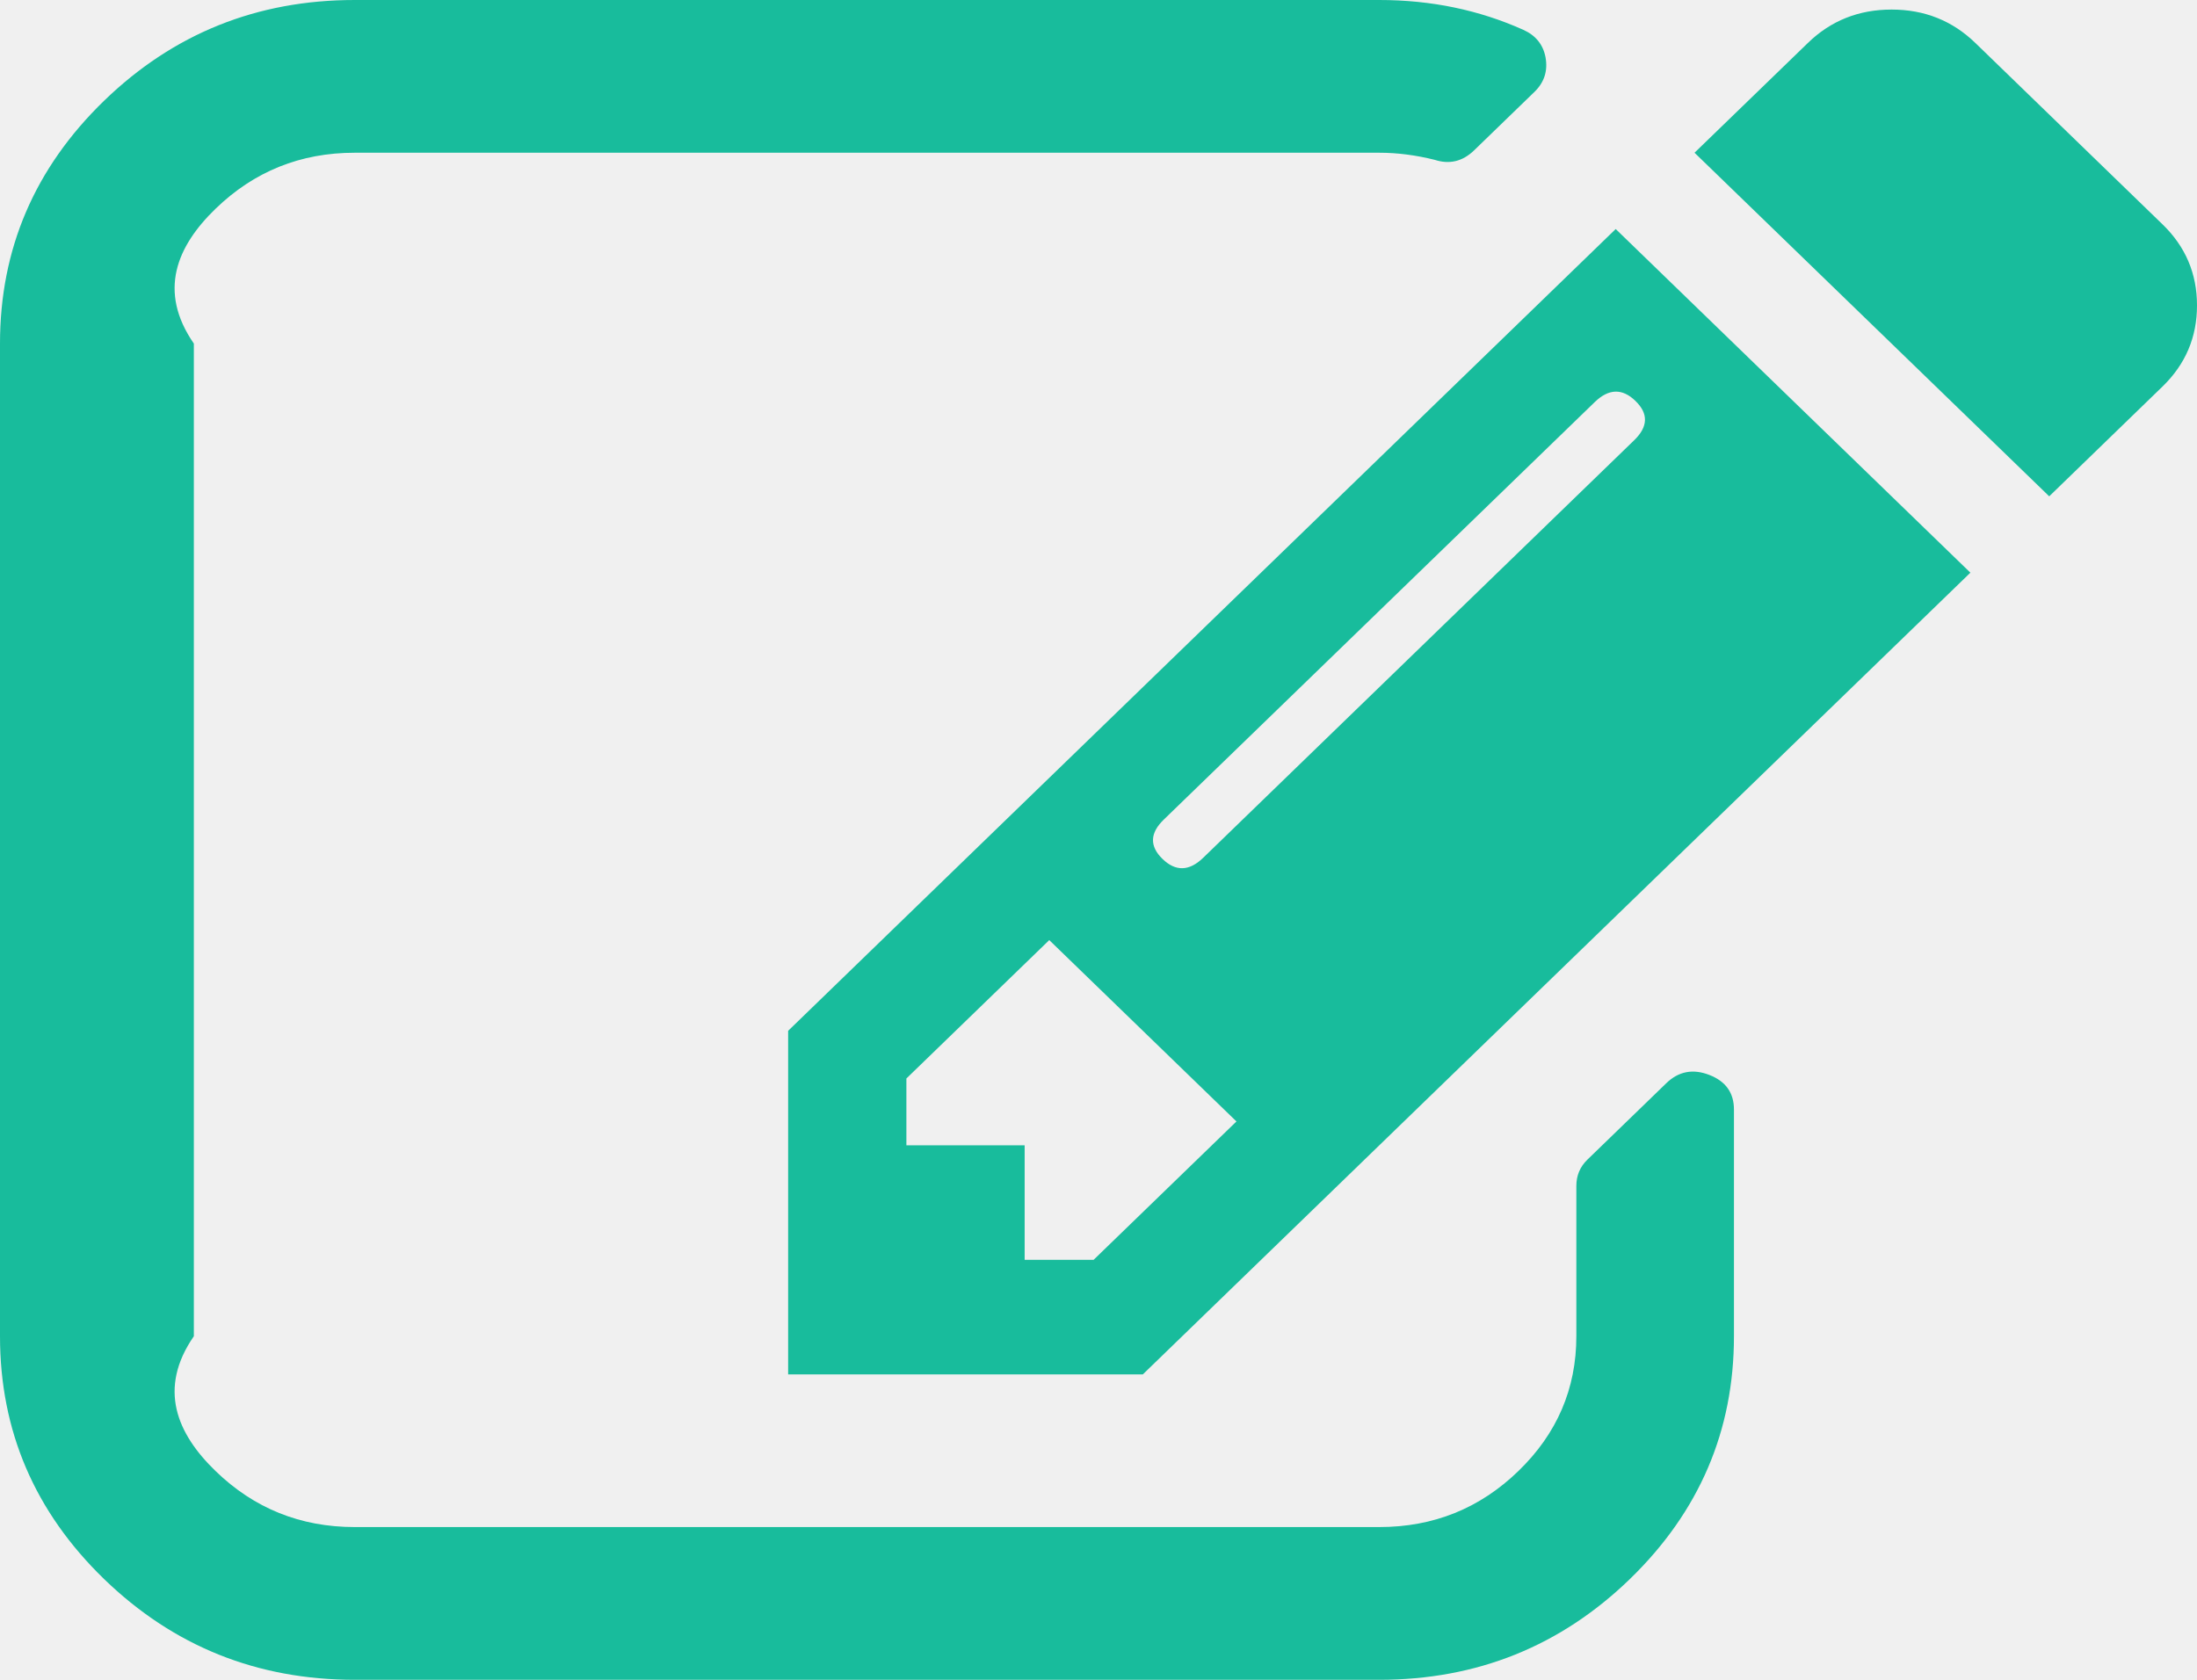
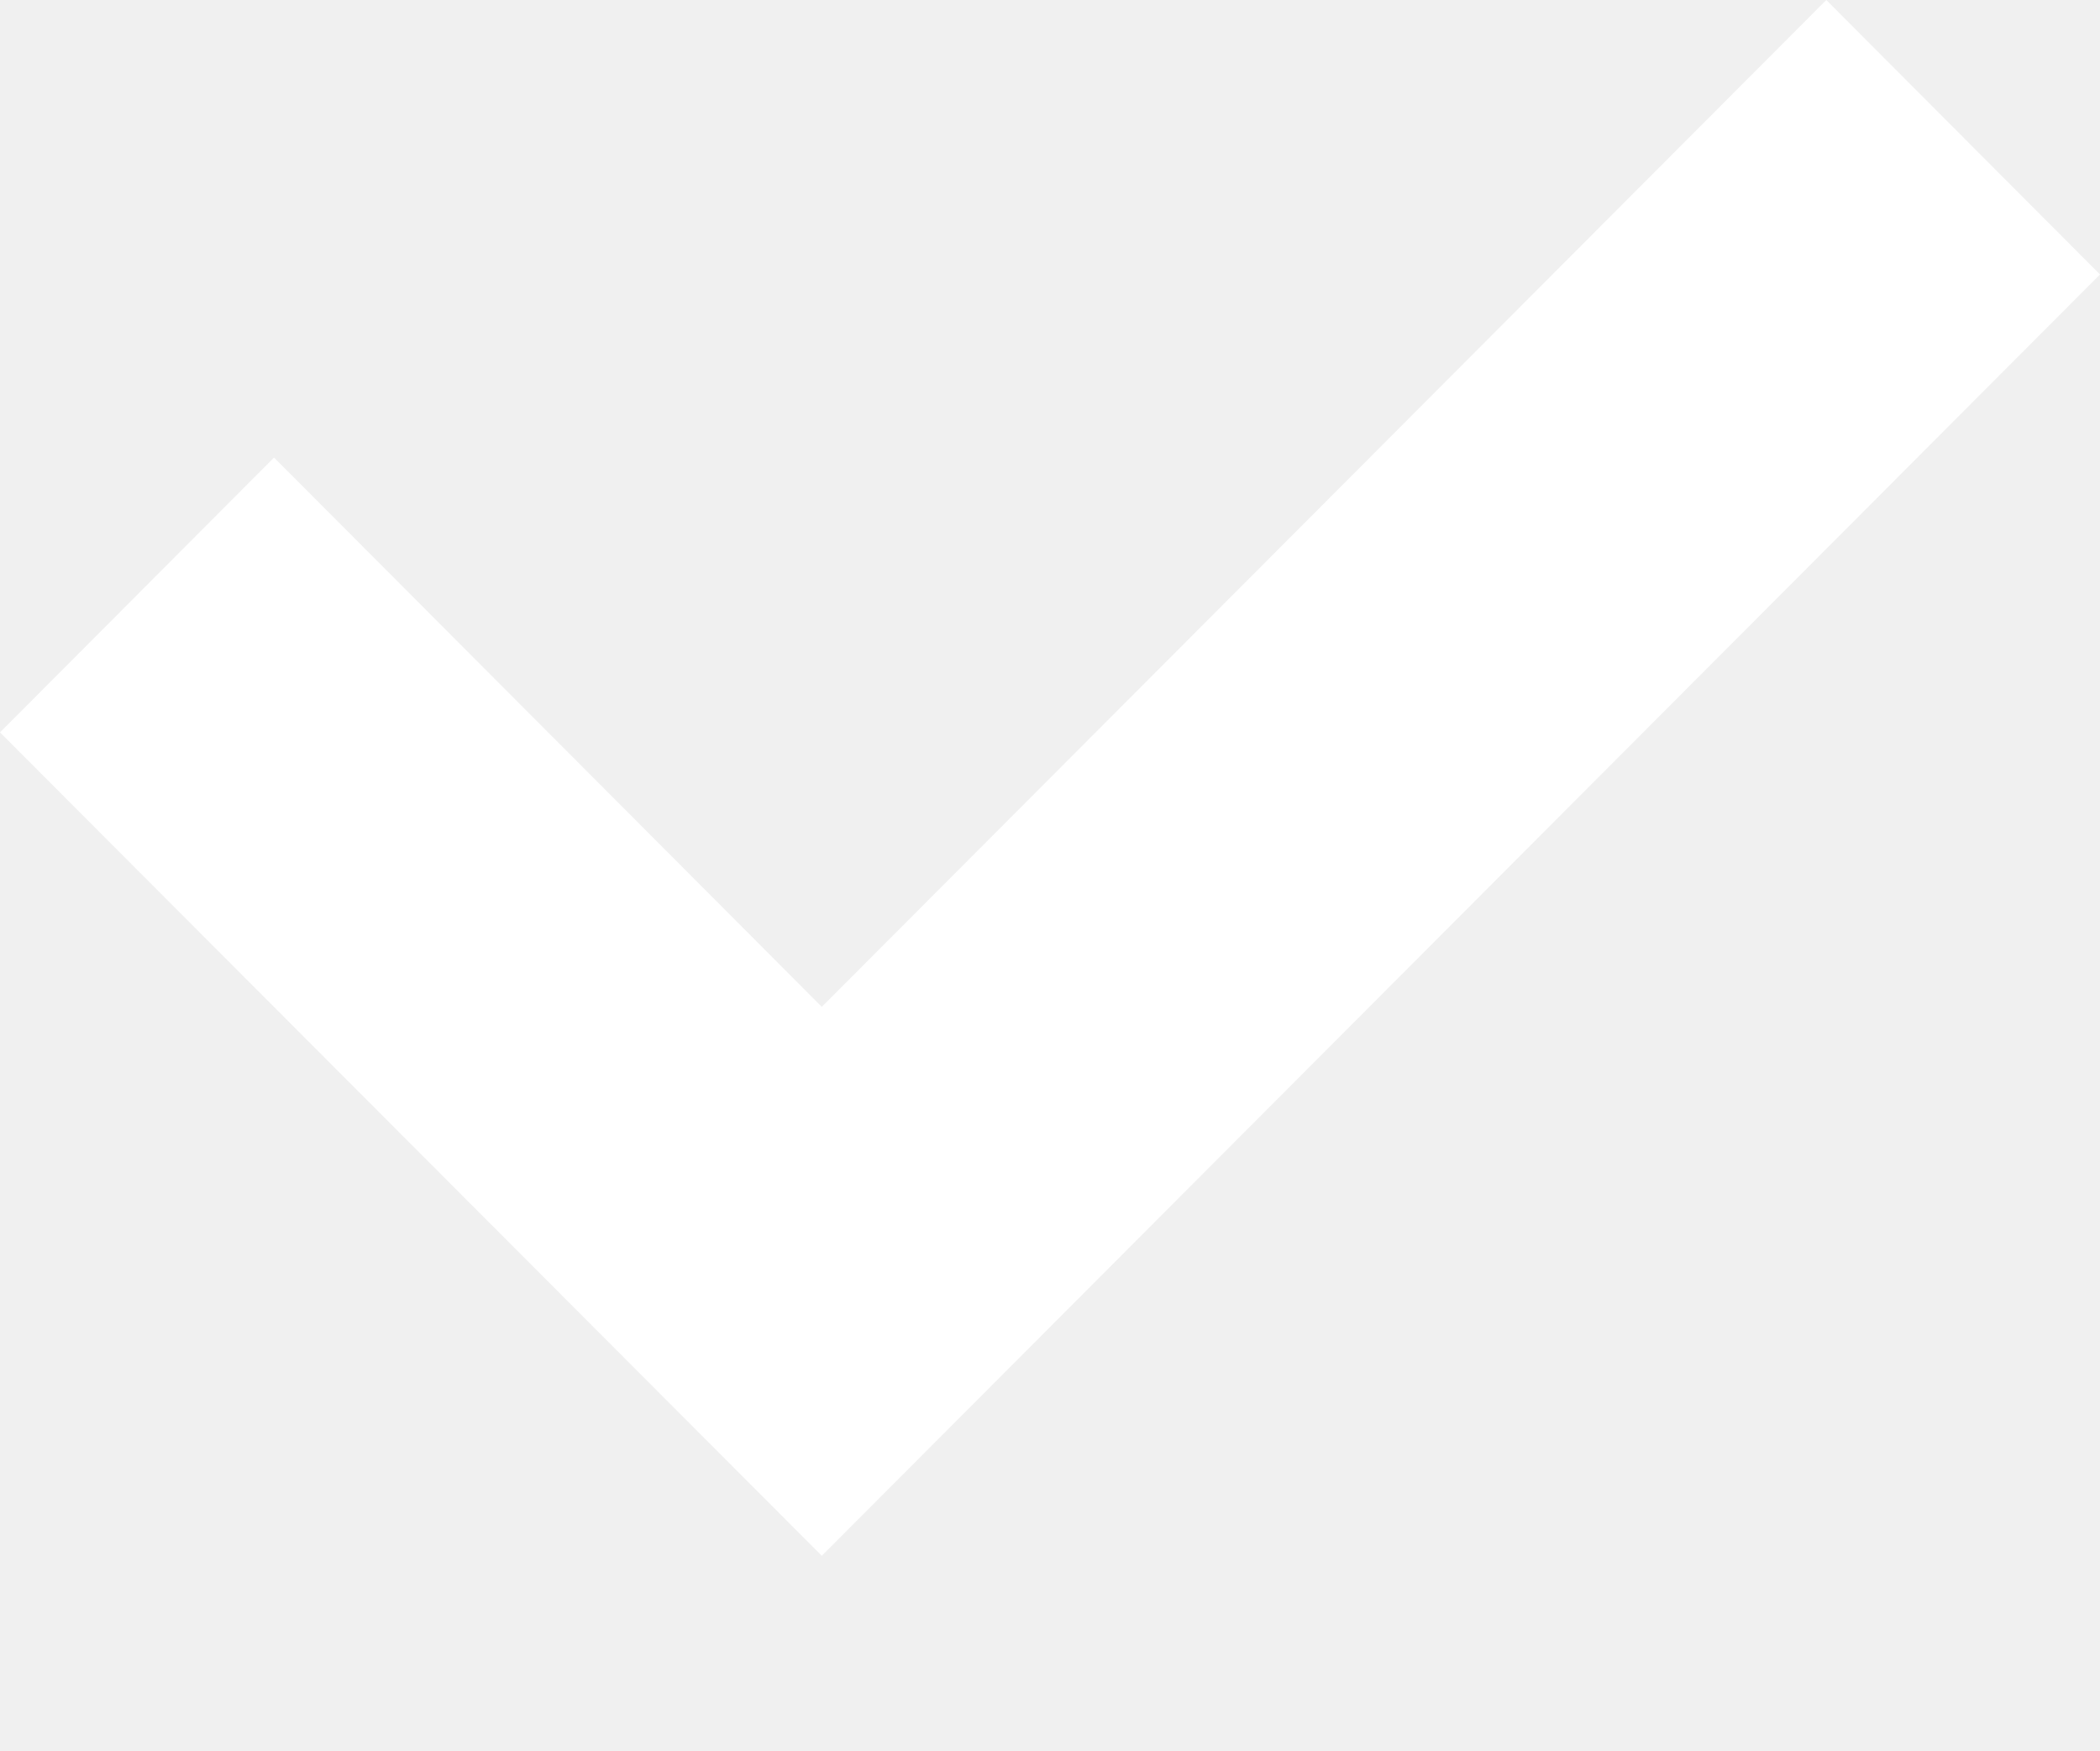
- <svg xmlns="http://www.w3.org/2000/svg" version="1.1" width="34px" height="26px">
-   <g transform="matrix(1 0 0 1 -632 -587 )">
-     <path d="M 15.857 19.5  L 16.924 19.5  L 19.135 17.358  L 16.238 14.551  L 14.027 16.693  L 14.027 17.727  L 15.857 17.727  L 15.857 19.5  Z M 25.29 6.814  C 25.506 6.605  25.513 6.402  25.309 6.205  C 25.106 6.008  24.896 6.014  24.68 6.223  L 18.01 12.686  C 17.794 12.895  17.788 13.098  17.991 13.295  C 18.194 13.492  18.404 13.486  18.62 13.277  L 25.29 6.814  Z M 26.453 16.638  C 26.707 16.736  26.834 16.915  26.834 17.173  L 26.834 20.682  C 26.834 22.147  26.297 23.399  25.224 24.44  C 24.15 25.48  22.857 26  21.345 26  L 5.489 26  C 3.977 26  2.684 25.48  1.61 24.44  C 0.537 23.399  0 22.147  0 20.682  L 0 5.318  C 0 3.853  0.537 2.601  1.61 1.56  C 2.684 0.52  3.977 0  5.489 0  L 21.345 0  C 22.146 0  22.889 0.154  23.575 0.462  C 23.766 0.548  23.88 0.689  23.918 0.886  C 23.956 1.096  23.899 1.274  23.747 1.422  L 22.813 2.327  C 22.635 2.499  22.432 2.548  22.203 2.474  C 21.911 2.401  21.625 2.364  21.345 2.364  L 5.489 2.364  C 4.65 2.364  3.932 2.653  3.335 3.232  C 2.738 3.81  2.439 4.506  3 5.318  L 3 20.682  C 2.439 21.494  2.738 22.19  3.335 22.768  C 3.932 23.347  4.65 23.636  5.489 23.636  L 21.345 23.636  C 22.184 23.636  22.902 23.347  23.499 22.768  C 24.096 22.19  24.395 21.494  24.395 20.682  L 24.395 18.355  C 24.395 18.195  24.452 18.06  24.566 17.949  L 25.786 16.767  C 25.976 16.582  26.199 16.539  26.453 16.638  Z M 12.197 15.955  L 25.004 3.545  L 30.493 8.864  L 17.686 21.273  L 12.197 21.273  L 12.197 15.955  Z M 34 4.727  C 34 5.22  33.822 5.638  33.466 5.983  L 31.713 7.682  L 26.224 2.364  L 27.978 0.665  C 28.333 0.32  28.765 0.148  29.274 0.148  C 29.782 0.148  30.214 0.32  30.57 0.665  L 33.466 3.472  C 33.822 3.816  34 4.235  34 4.727  Z " fill-rule="nonzero" fill="#18bc9c" stroke="none" transform="matrix(1 0 0 1 632 587 )" />
+ <svg xmlns="http://www.w3.org/2000/svg" version="1.1" width="6px" height="5px">
+   <g transform="matrix(1 0 0 1 -4 -8 )">
+     <path d="M 6 0.784  L 5.218 0  L 2.348 2.876  L 0.783 1.307  L 0 2.092  L 2.348 4.444  L 6 0.784  Z " fill-rule="nonzero" fill="#ffffff" stroke="none" transform="matrix(1 0 0 1 4 8 )" />
  </g>
</svg>
